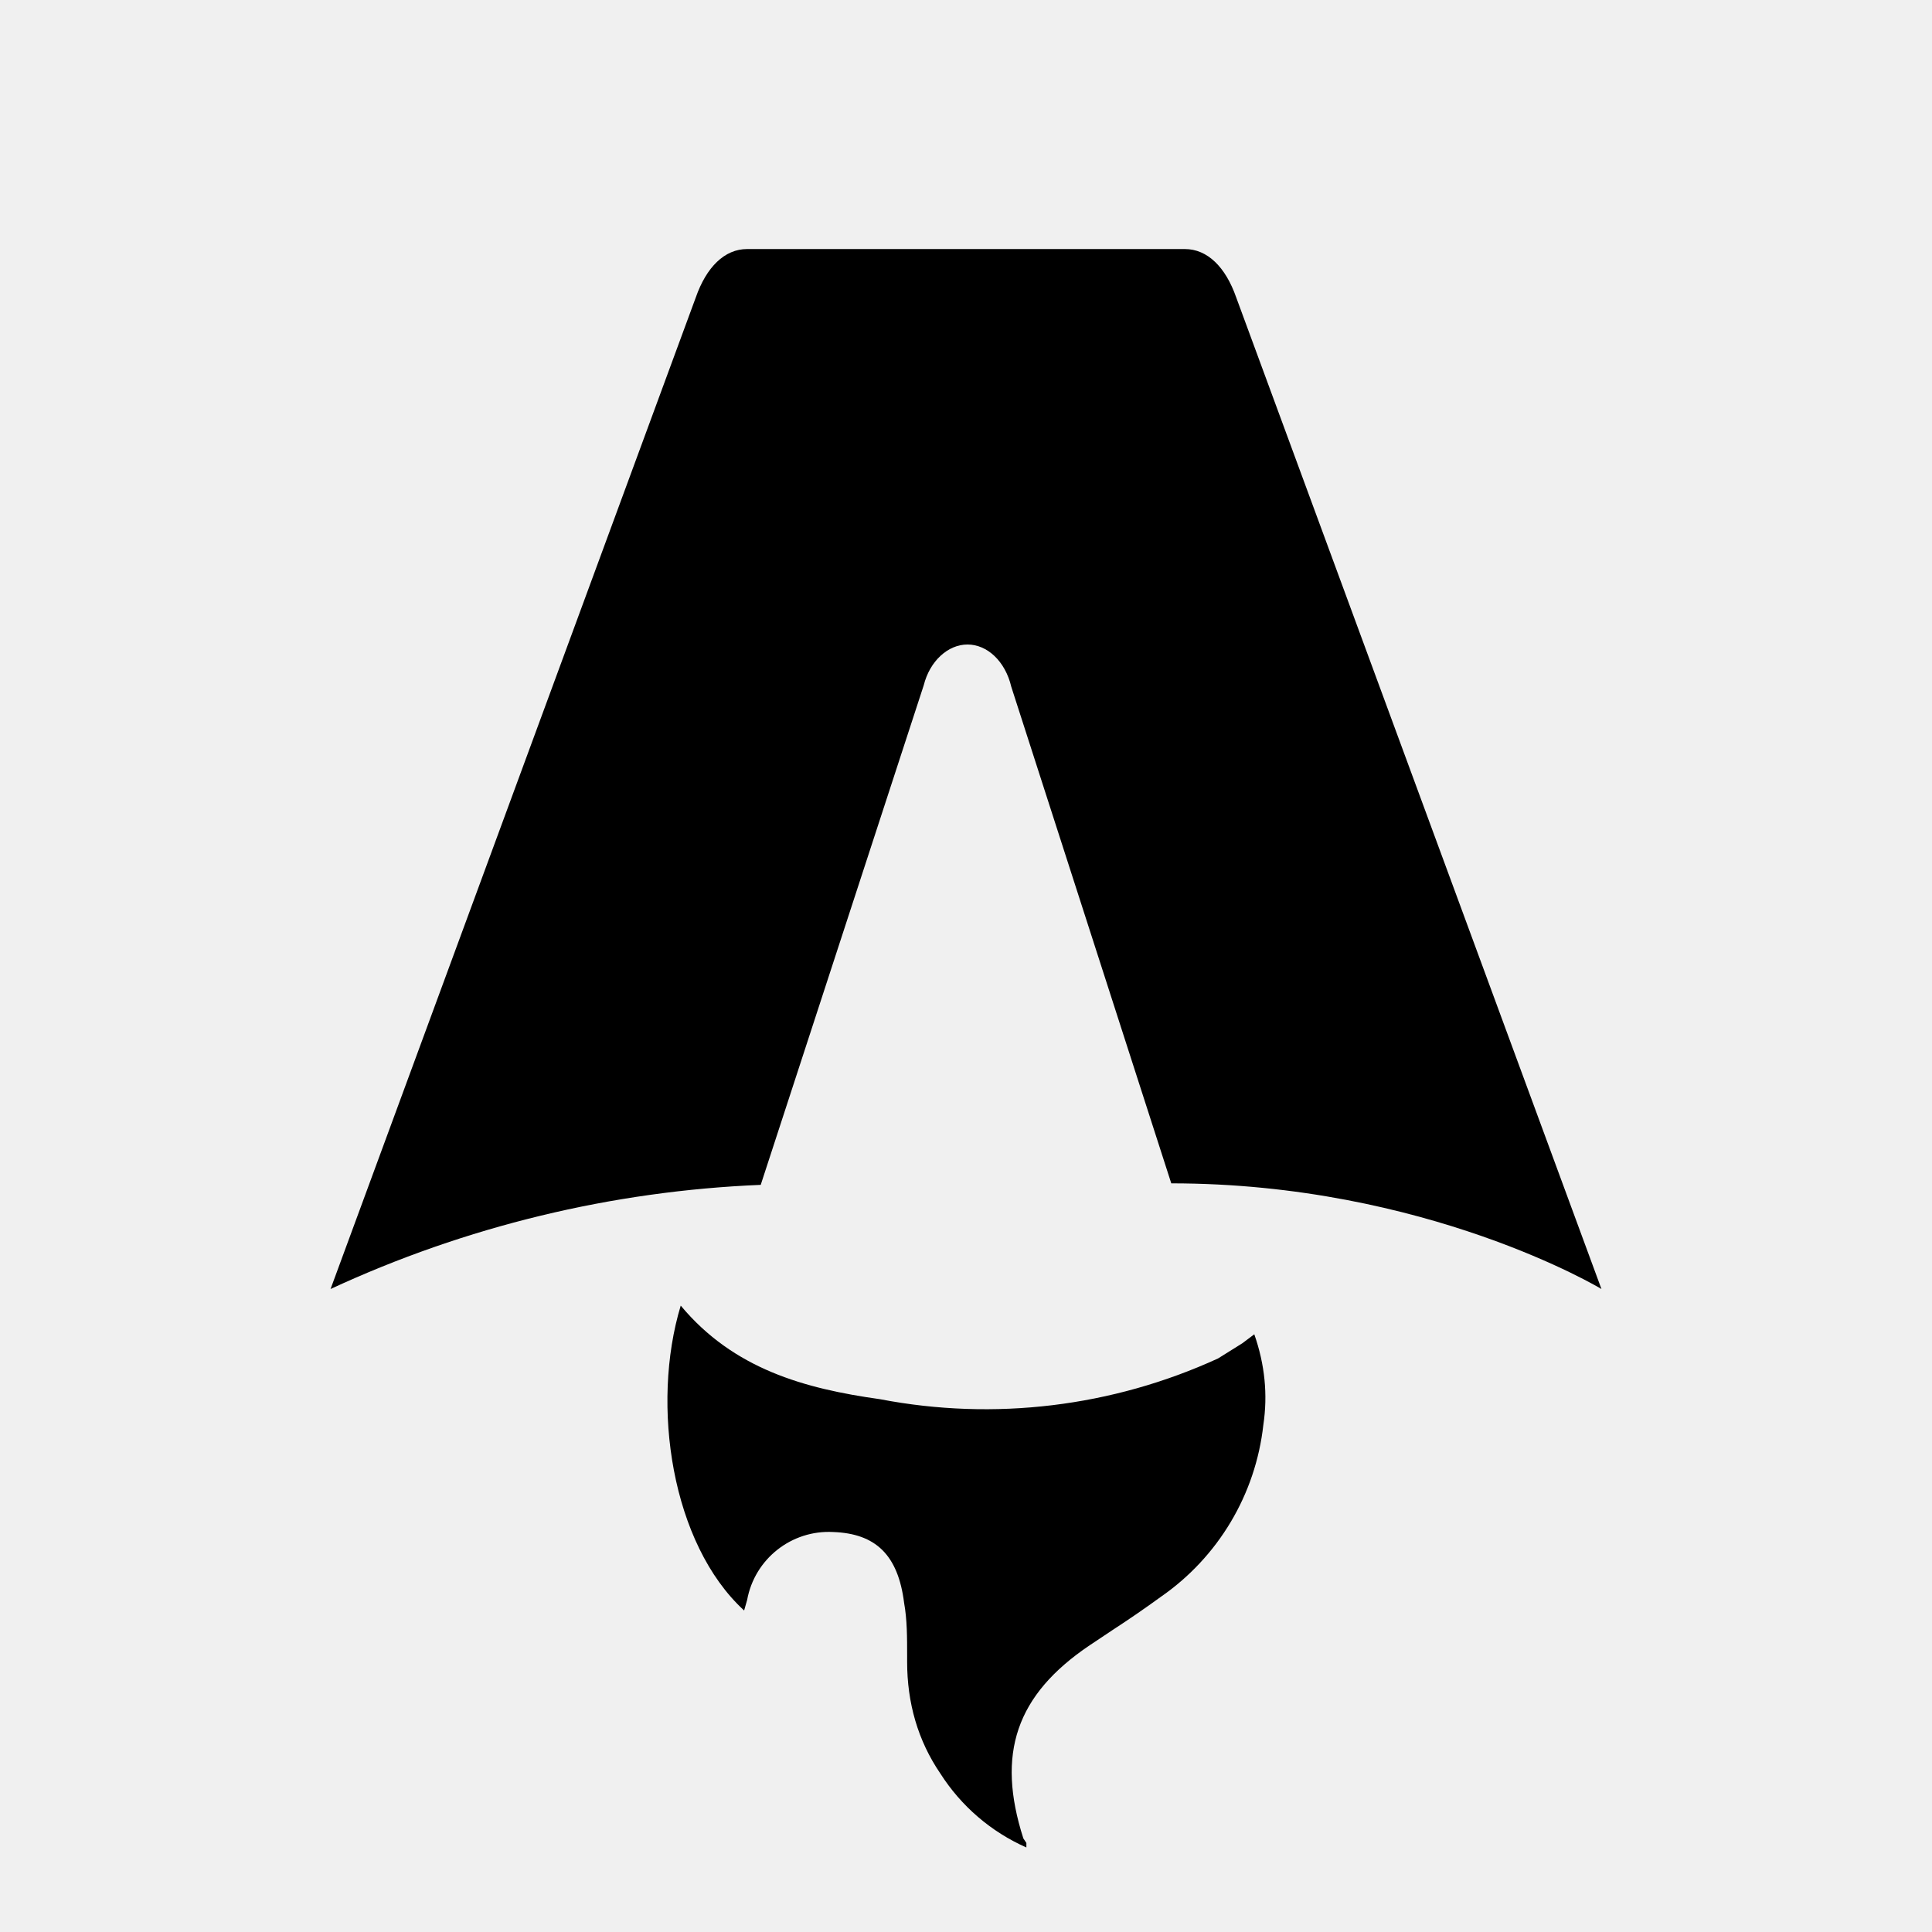
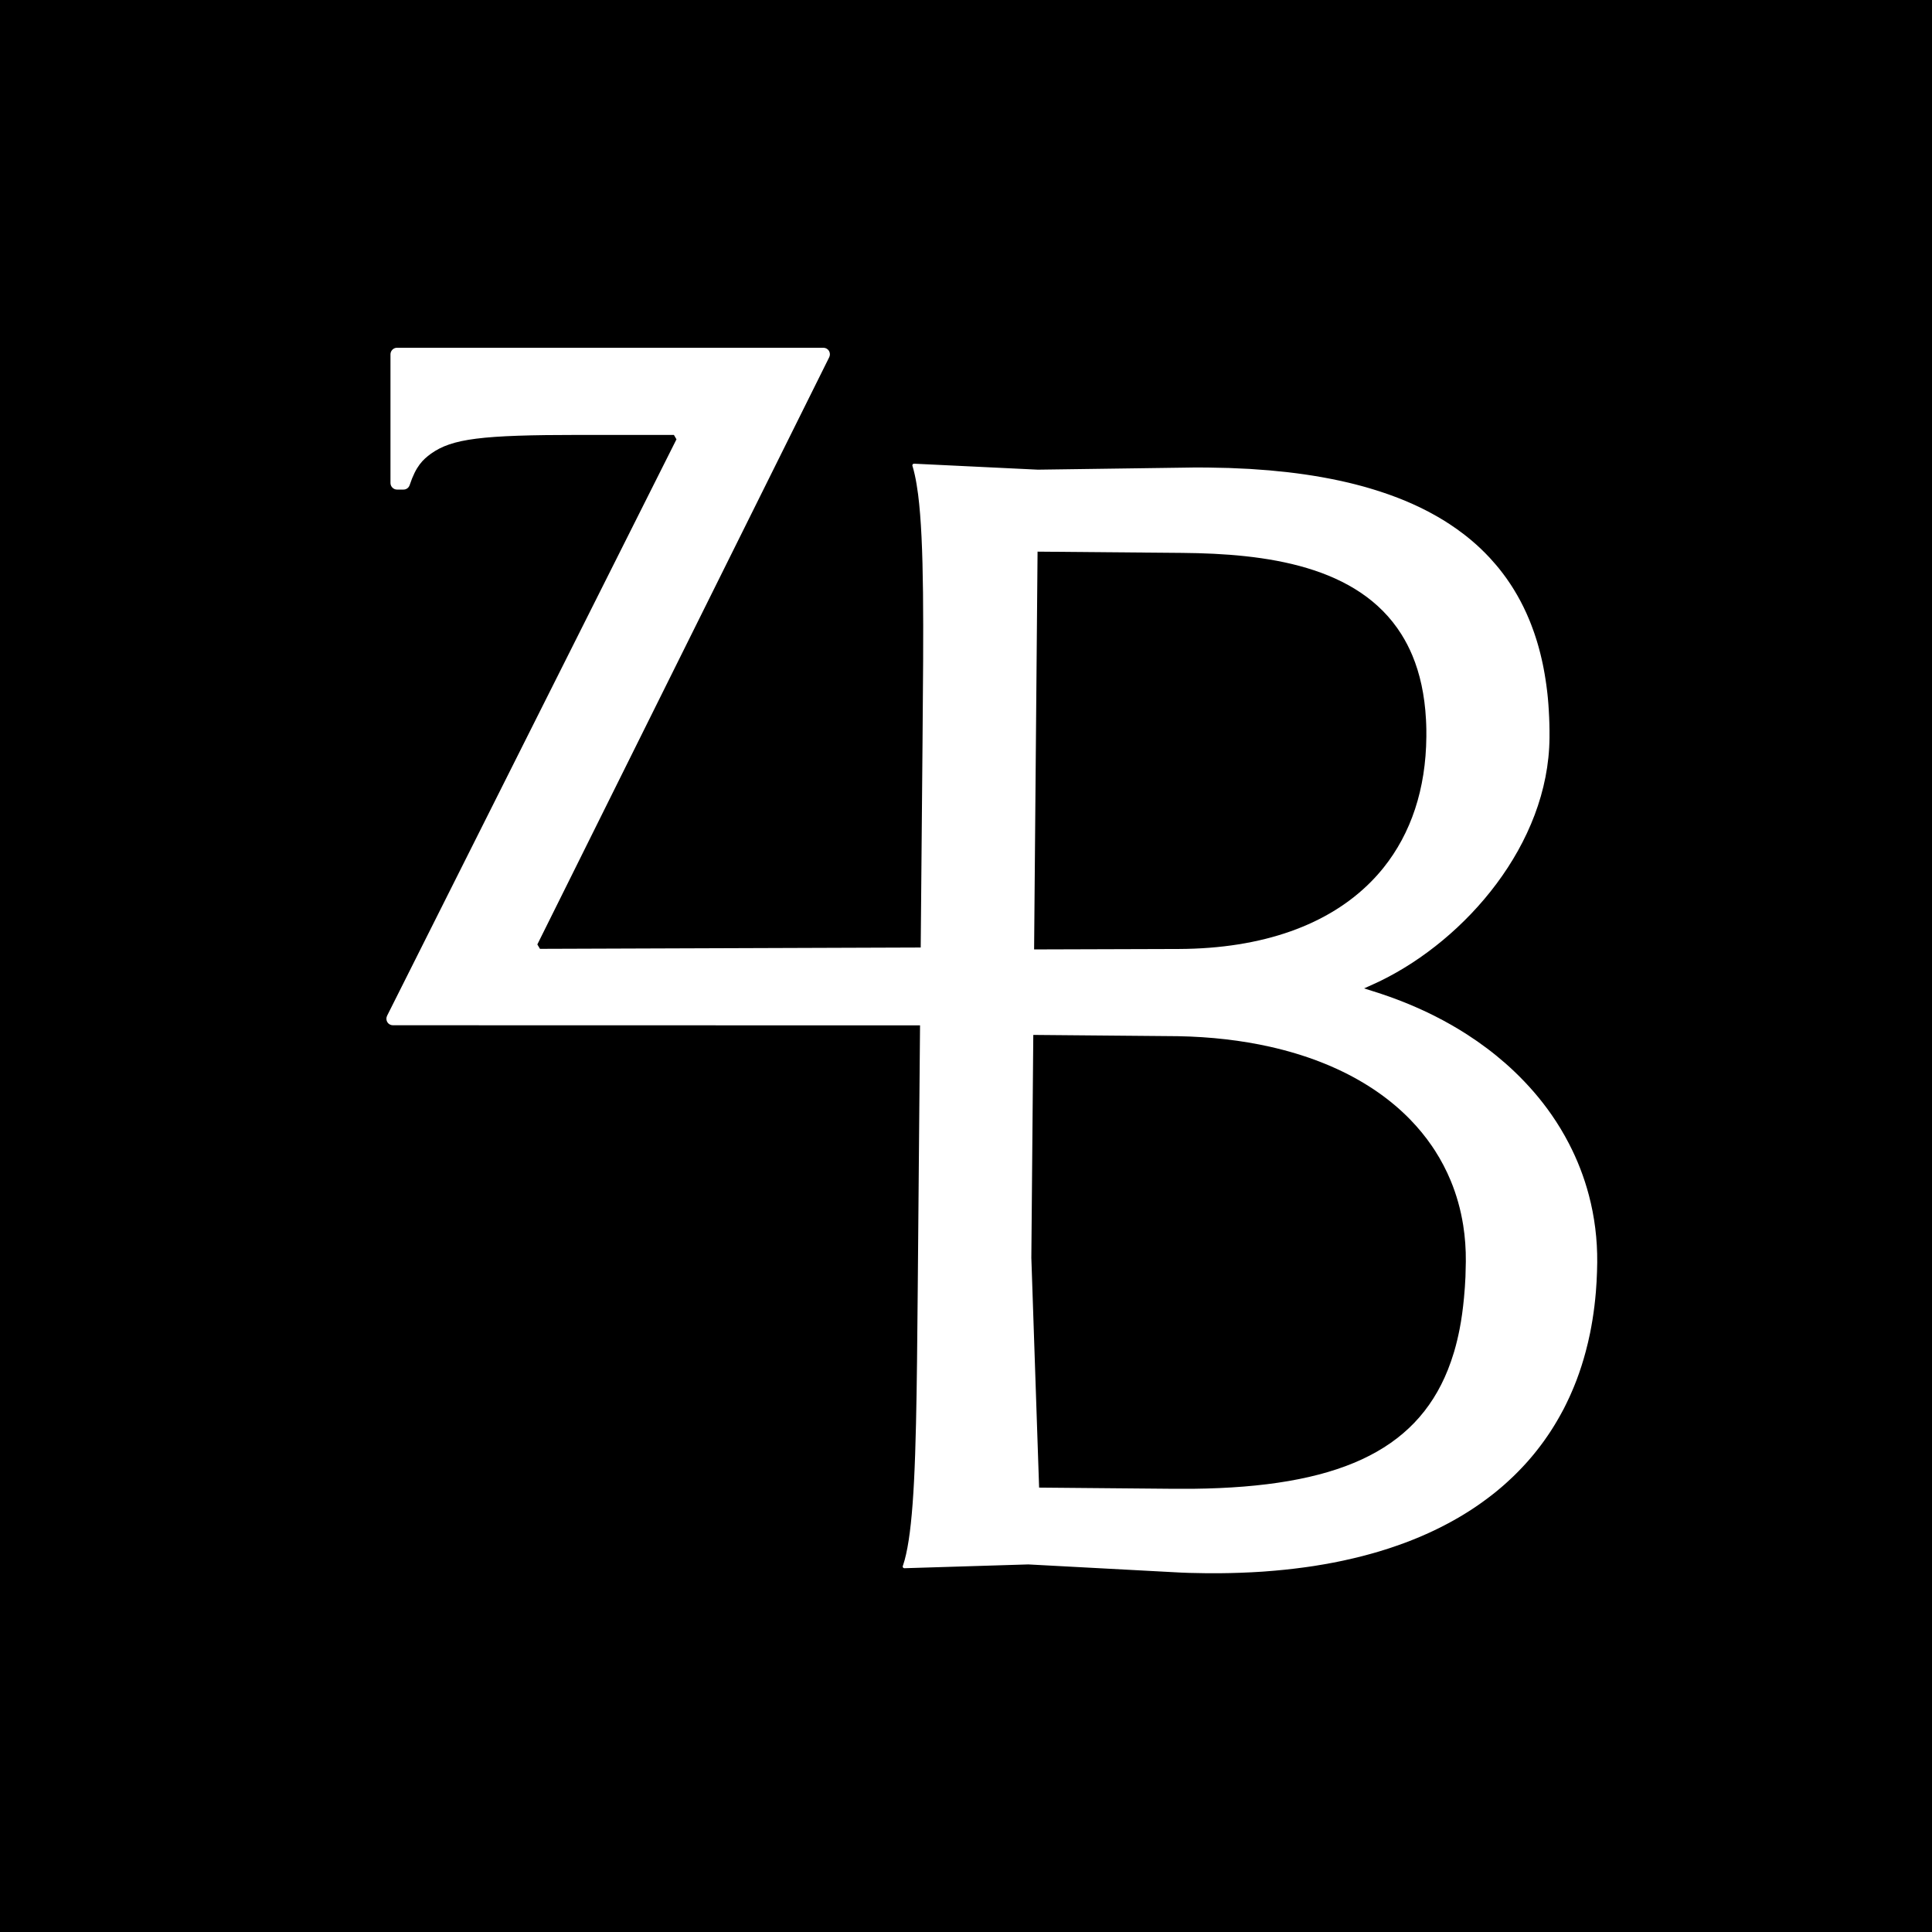
- <svg xmlns="http://www.w3.org/2000/svg" fill="none" viewBox="0 0 128 128">
-   <path d="M50.4 78.5a75.1 75.1 0 0 0-28.5 6.9l24.2-65.7c.7-2 1.9-3.2 3.4-3.2h29c1.5 0 2.7 1.2 3.4 3.2l24.2 65.7s-11.6-7-28.5-7L67 45.5c-.4-1.7-1.6-2.8-2.9-2.8-1.3 0-2.5 1.1-2.9 2.7L50.4 78.5Zm-1.1 28.2Zm-4.2-20.2c-2 6.6-.6 15.8 4.2 20.2a17.5 17.5 0 0 1 .2-.7 5.5 5.5 0 0 1 5.7-4.5c2.8.1 4.3 1.5 4.7 4.7.2 1.1.2 2.3.2 3.5v.4c0 2.7.7 5.2 2.2 7.4a13 13 0 0 0 5.7 4.9v-.3l-.2-.3c-1.8-5.6-.5-9.5 4.4-12.8l1.5-1a73 73 0 0 0 3.2-2.2 16 16 0 0 0 6.8-11.4c.3-2 .1-4-.6-6l-.8.6-1.6 1a37 37 0 0 1-22.4 2.7c-5-.7-9.7-2-13.2-6.2Z" />
-   <style>
-         path { fill: #000; }
-         @media (prefers-color-scheme: dark) {
-             path { fill: #FFF; }
-         }
-     </style>
+ <svg xmlns="http://www.w3.org/2000/svg" width="100" height="100" viewBox="0 0 100 100" fill="black">
+   <rect width="100" height="100" fill="black" />
+   <path fill-rule="evenodd" clip-rule="evenodd" d="M42.623 18C42.738 18 42.849 18.064 42.908 18.162C42.968 18.264 42.971 18.39 42.919 18.492L27.813 48.884L27.949 49.112L47.656 49.043L47.75 38.409C47.803 32.373 47.84 28.094 47.521 25.594C47.496 25.401 47.469 25.22 47.44 25.049C47.411 24.878 47.38 24.717 47.346 24.566C47.312 24.416 47.277 24.276 47.239 24.148C47.23 24.133 47.225 24.116 47.224 24.098L47.232 24.046C47.249 24.018 47.281 24.001 47.319 24.001L53.721 24.31L61.236 24.206C61.656 24.192 62.092 24.197 62.515 24.2L63.62 24.223C63.862 24.231 64.101 24.244 64.338 24.256C64.451 24.262 64.563 24.265 64.674 24.271C64.749 24.276 64.823 24.282 64.897 24.287C65.169 24.305 65.438 24.323 65.703 24.346C65.787 24.353 65.87 24.363 65.952 24.371C66.196 24.394 66.437 24.417 66.675 24.444C67.266 24.513 67.837 24.596 68.388 24.693C68.442 24.703 68.497 24.713 68.551 24.723C68.624 24.736 68.697 24.75 68.769 24.764C68.829 24.775 68.89 24.787 68.95 24.799C69.028 24.814 69.106 24.831 69.183 24.847C69.26 24.863 69.336 24.879 69.412 24.895C69.503 24.915 69.593 24.936 69.683 24.957C69.718 24.965 69.754 24.973 69.789 24.981C69.834 24.992 69.879 25.003 69.924 25.014L70.162 25.073C70.196 25.082 70.229 25.091 70.262 25.1C70.326 25.116 70.391 25.133 70.454 25.15C70.518 25.168 70.582 25.184 70.645 25.202C70.718 25.223 70.792 25.244 70.864 25.266C70.939 25.287 71.012 25.31 71.085 25.332C71.133 25.347 71.182 25.362 71.23 25.377C71.311 25.403 71.392 25.429 71.473 25.455C71.526 25.473 71.579 25.49 71.631 25.508C71.705 25.533 71.779 25.558 71.853 25.584C71.902 25.601 71.951 25.619 72 25.637C72.071 25.662 72.141 25.689 72.211 25.715C72.277 25.74 72.343 25.765 72.408 25.79C72.465 25.812 72.522 25.836 72.578 25.858C72.629 25.879 72.68 25.9 72.731 25.921C72.801 25.95 72.871 25.98 72.941 26.01C72.999 26.035 73.057 26.06 73.114 26.086C73.173 26.112 73.231 26.139 73.288 26.166C73.337 26.189 73.386 26.211 73.435 26.234C73.5 26.266 73.565 26.298 73.63 26.33C73.683 26.356 73.736 26.383 73.788 26.409C73.835 26.433 73.881 26.457 73.927 26.481C73.991 26.515 74.054 26.549 74.117 26.583C74.176 26.615 74.234 26.647 74.291 26.68C74.328 26.7 74.364 26.72 74.401 26.741C74.476 26.785 74.55 26.829 74.624 26.874C74.659 26.895 74.695 26.915 74.73 26.936C74.791 26.974 74.85 27.013 74.91 27.052C74.952 27.079 74.995 27.105 75.036 27.132C75.283 27.294 75.52 27.463 75.749 27.639C75.887 27.745 76.023 27.852 76.154 27.963C76.494 28.249 76.81 28.552 77.107 28.87C77.214 28.986 77.319 29.104 77.421 29.225C77.474 29.287 77.527 29.349 77.578 29.413C77.602 29.443 77.625 29.473 77.649 29.503C77.692 29.558 77.737 29.614 77.779 29.67C77.802 29.7 77.824 29.73 77.846 29.76C77.889 29.818 77.933 29.876 77.975 29.936C77.997 29.967 78.018 29.999 78.04 30.03C78.085 30.096 78.13 30.161 78.174 30.227C78.194 30.257 78.213 30.287 78.232 30.316C78.269 30.374 78.307 30.432 78.343 30.491C78.369 30.534 78.394 30.576 78.42 30.619C78.456 30.678 78.491 30.738 78.526 30.798C78.545 30.832 78.564 30.866 78.583 30.9C78.622 30.969 78.659 31.038 78.697 31.108C78.708 31.13 78.719 31.151 78.731 31.173C78.77 31.248 78.809 31.325 78.847 31.401C78.869 31.446 78.89 31.491 78.911 31.536C78.937 31.589 78.962 31.642 78.987 31.696C79.008 31.743 79.029 31.791 79.05 31.838C79.079 31.904 79.107 31.97 79.135 32.036C79.152 32.078 79.17 32.12 79.187 32.162C79.207 32.213 79.228 32.264 79.248 32.315C79.274 32.383 79.299 32.45 79.324 32.519C79.343 32.569 79.361 32.619 79.379 32.67C79.395 32.715 79.411 32.761 79.427 32.807C79.45 32.873 79.472 32.94 79.493 33.008C79.511 33.064 79.53 33.121 79.547 33.178C79.563 33.231 79.579 33.285 79.595 33.339C79.61 33.391 79.625 33.444 79.64 33.497C79.661 33.573 79.681 33.649 79.701 33.726C79.712 33.766 79.722 33.806 79.732 33.846C79.751 33.925 79.771 34.005 79.789 34.086C79.8 34.131 79.811 34.176 79.82 34.222C79.831 34.27 79.841 34.319 79.852 34.367C79.867 34.44 79.881 34.513 79.896 34.587C79.933 34.778 79.966 34.971 79.996 35.167C80.025 35.354 80.052 35.543 80.074 35.734C80.081 35.79 80.088 35.846 80.094 35.902C80.102 35.977 80.11 36.052 80.117 36.127C80.138 36.337 80.152 36.55 80.165 36.766C80.193 37.226 80.207 37.7 80.202 38.187C80.154 43.712 75.846 48.618 71.479 50.758C71.338 50.827 71.197 50.893 71.056 50.956L70.604 51.159L71.081 51.31C72.207 51.661 73.265 52.088 74.249 52.583C74.84 52.88 75.403 53.202 75.939 53.547C76.296 53.777 76.641 54.017 76.973 54.268C77.305 54.517 77.623 54.777 77.929 55.046C78.082 55.18 78.231 55.317 78.377 55.456C79.107 56.151 79.754 56.9 80.308 57.698C80.641 58.177 80.94 58.674 81.205 59.185C81.648 60.038 81.995 60.933 82.24 61.863C82.535 62.98 82.683 64.147 82.672 65.35L82.661 65.831C82.65 66.184 82.63 66.532 82.602 66.874C82.561 67.371 82.501 67.856 82.424 68.329C82.405 68.445 82.385 68.56 82.364 68.675C82.345 68.781 82.325 68.886 82.304 68.99C82.237 69.317 82.162 69.639 82.077 69.954C81.943 70.459 81.786 70.948 81.607 71.422C81.578 71.498 81.548 71.573 81.518 71.648C81.496 71.704 81.474 71.759 81.451 71.814C81.424 71.88 81.395 71.947 81.366 72.013C81.341 72.071 81.317 72.129 81.291 72.186C81.269 72.236 81.246 72.285 81.224 72.334C81.187 72.413 81.15 72.492 81.112 72.57C81.091 72.615 81.069 72.66 81.047 72.704C81.011 72.776 80.976 72.847 80.94 72.918C80.91 72.975 80.878 73.032 80.848 73.089C80.813 73.154 80.777 73.219 80.741 73.284C80.713 73.336 80.683 73.387 80.653 73.439C80.615 73.506 80.576 73.572 80.536 73.639C80.506 73.69 80.475 73.74 80.444 73.791C80.409 73.847 80.374 73.903 80.339 73.959C80.301 74.018 80.263 74.077 80.225 74.136C80.19 74.189 80.154 74.242 80.118 74.295C80.073 74.362 80.026 74.428 79.98 74.494C79.956 74.528 79.933 74.562 79.908 74.596C79.858 74.666 79.806 74.735 79.754 74.804C79.719 74.85 79.685 74.896 79.65 74.941C79.61 74.992 79.571 75.043 79.531 75.094C79.487 75.15 79.442 75.205 79.397 75.261C79.367 75.297 79.337 75.333 79.307 75.369C79.253 75.434 79.198 75.498 79.143 75.561C79.095 75.616 79.047 75.671 78.998 75.725C78.956 75.772 78.913 75.819 78.87 75.865C78.829 75.91 78.786 75.954 78.743 75.999C78.697 76.048 78.651 76.097 78.604 76.144C78.545 76.205 78.485 76.264 78.425 76.323C78.389 76.359 78.353 76.394 78.317 76.429C78.265 76.478 78.213 76.527 78.161 76.575C78.112 76.622 78.061 76.668 78.011 76.714C77.962 76.759 77.912 76.804 77.862 76.848C77.814 76.89 77.765 76.933 77.716 76.975C77.663 77.02 77.609 77.065 77.555 77.11C77.503 77.154 77.451 77.198 77.398 77.24C77.348 77.28 77.298 77.32 77.247 77.359C77.182 77.41 77.116 77.46 77.05 77.511C77.006 77.544 76.961 77.578 76.916 77.611C76.86 77.653 76.803 77.695 76.745 77.736C76.685 77.78 76.625 77.823 76.564 77.865C76.508 77.904 76.451 77.942 76.395 77.981C76.339 78.018 76.282 78.056 76.226 78.094C76.165 78.134 76.103 78.174 76.041 78.214C75.988 78.248 75.935 78.281 75.882 78.314C75.82 78.353 75.757 78.391 75.695 78.429C75.622 78.472 75.549 78.516 75.475 78.559C75.432 78.583 75.39 78.608 75.347 78.632C75.274 78.673 75.202 78.715 75.128 78.755C75.07 78.787 75.013 78.817 74.954 78.849C74.891 78.883 74.826 78.917 74.762 78.95C74.676 78.995 74.589 79.039 74.501 79.083C74.466 79.1 74.431 79.118 74.396 79.135C74.316 79.174 74.237 79.212 74.156 79.25C74.091 79.281 74.025 79.312 73.959 79.342C73.893 79.372 73.825 79.401 73.758 79.431C73.698 79.457 73.639 79.484 73.579 79.51C73.498 79.544 73.417 79.579 73.335 79.612C73.269 79.64 73.203 79.667 73.136 79.693C73.079 79.716 73.022 79.738 72.964 79.761C72.884 79.792 72.804 79.822 72.724 79.853C72.626 79.889 72.527 79.924 72.428 79.959C72.388 79.973 72.347 79.988 72.307 80.002C72.217 80.033 72.127 80.064 72.036 80.095C71.975 80.115 71.915 80.136 71.854 80.156C71.776 80.181 71.697 80.205 71.618 80.23C71.537 80.255 71.456 80.281 71.373 80.306C71.288 80.331 71.203 80.355 71.117 80.38C71.068 80.394 71.018 80.408 70.968 80.422C70.862 80.451 70.754 80.48 70.647 80.509C70.587 80.525 70.527 80.54 70.467 80.556C70.2 80.624 69.928 80.688 69.653 80.748C69.608 80.758 69.564 80.769 69.519 80.778C69.438 80.796 69.357 80.812 69.276 80.828C69.175 80.849 69.075 80.868 68.974 80.888C68.942 80.894 68.909 80.9 68.877 80.906C68.764 80.927 68.651 80.948 68.537 80.968C68.411 80.99 68.284 81.011 68.156 81.031C68.109 81.039 68.061 81.047 68.013 81.055C67.92 81.069 67.826 81.082 67.732 81.096C67.643 81.109 67.555 81.121 67.466 81.133C66.83 81.219 66.177 81.287 65.505 81.336C65.447 81.34 65.389 81.345 65.331 81.349C65.19 81.358 65.047 81.366 64.904 81.374C64.865 81.376 64.825 81.379 64.784 81.381C64.661 81.387 64.537 81.392 64.412 81.397C64.344 81.4 64.276 81.404 64.208 81.406C63.853 81.419 63.493 81.427 63.128 81.43H62.465L61.559 81.413C61.272 81.404 60.998 81.392 60.734 81.376L53.223 80.974L46.81 81.171L46.792 81.167C46.772 81.164 46.759 81.157 46.75 81.147C46.742 81.139 46.736 81.13 46.734 81.124C46.729 81.116 46.727 81.107 46.725 81.099C46.72 81.072 46.726 81.043 46.741 81.022C46.799 80.856 46.849 80.664 46.898 80.45C47.096 79.575 47.225 78.309 47.309 76.678C47.355 75.782 47.388 74.777 47.413 73.666C47.458 71.692 47.479 69.383 47.502 66.765L47.621 53.073L20.333 53.067C20.218 53.067 20.106 53.004 20.047 52.905C19.988 52.807 19.984 52.677 20.036 52.575L35.014 22.739L34.881 22.511H30.01C24.909 22.511 23.399 22.704 22.304 23.485C21.892 23.788 21.533 24.116 21.205 25.105C21.16 25.245 21.034 25.34 20.888 25.34H20.546C20.365 25.34 20.211 25.185 20.211 25.002V18.338C20.211 18.155 20.365 18 20.546 18H42.623ZM53.382 65.105L53.784 76.998L60.775 77.06L61.767 77.059C69.145 76.974 73.249 75.143 74.941 70.902C75.057 70.609 75.164 70.305 75.258 69.989C75.263 69.972 75.268 69.955 75.273 69.939C75.38 69.573 75.471 69.192 75.549 68.795C75.65 68.281 75.722 67.74 75.776 67.172C75.808 66.821 75.837 66.459 75.852 66.087L75.871 65.302C75.877 64.653 75.831 64.024 75.735 63.418C75.606 62.61 75.39 61.841 75.09 61.116C74.865 60.573 74.594 60.054 74.278 59.562C74.225 59.479 74.171 59.398 74.115 59.317C73.95 59.075 73.773 58.84 73.585 58.611C73.398 58.383 73.199 58.161 72.99 57.946C72.503 57.446 71.959 56.984 71.361 56.563C71.275 56.503 71.189 56.443 71.101 56.385C70.925 56.268 70.746 56.155 70.562 56.045C69.182 55.219 67.561 54.589 65.734 54.179C64.272 53.851 62.678 53.664 60.969 53.633L53.483 53.567L53.382 65.105ZM53.525 49.142L61.015 49.119C65.366 49.102 68.769 47.865 70.971 45.631C71.198 45.401 71.412 45.16 71.614 44.908C73.033 43.135 73.805 40.846 73.828 38.124C73.829 37.999 73.829 37.876 73.827 37.754C73.825 37.582 73.817 37.413 73.809 37.248C73.741 35.962 73.495 34.865 73.105 33.93C72.94 33.536 72.75 33.171 72.537 32.832C70.297 29.267 65.514 28.656 61.194 28.618L53.704 28.553L53.525 49.142Z" fill="white" />
</svg>
